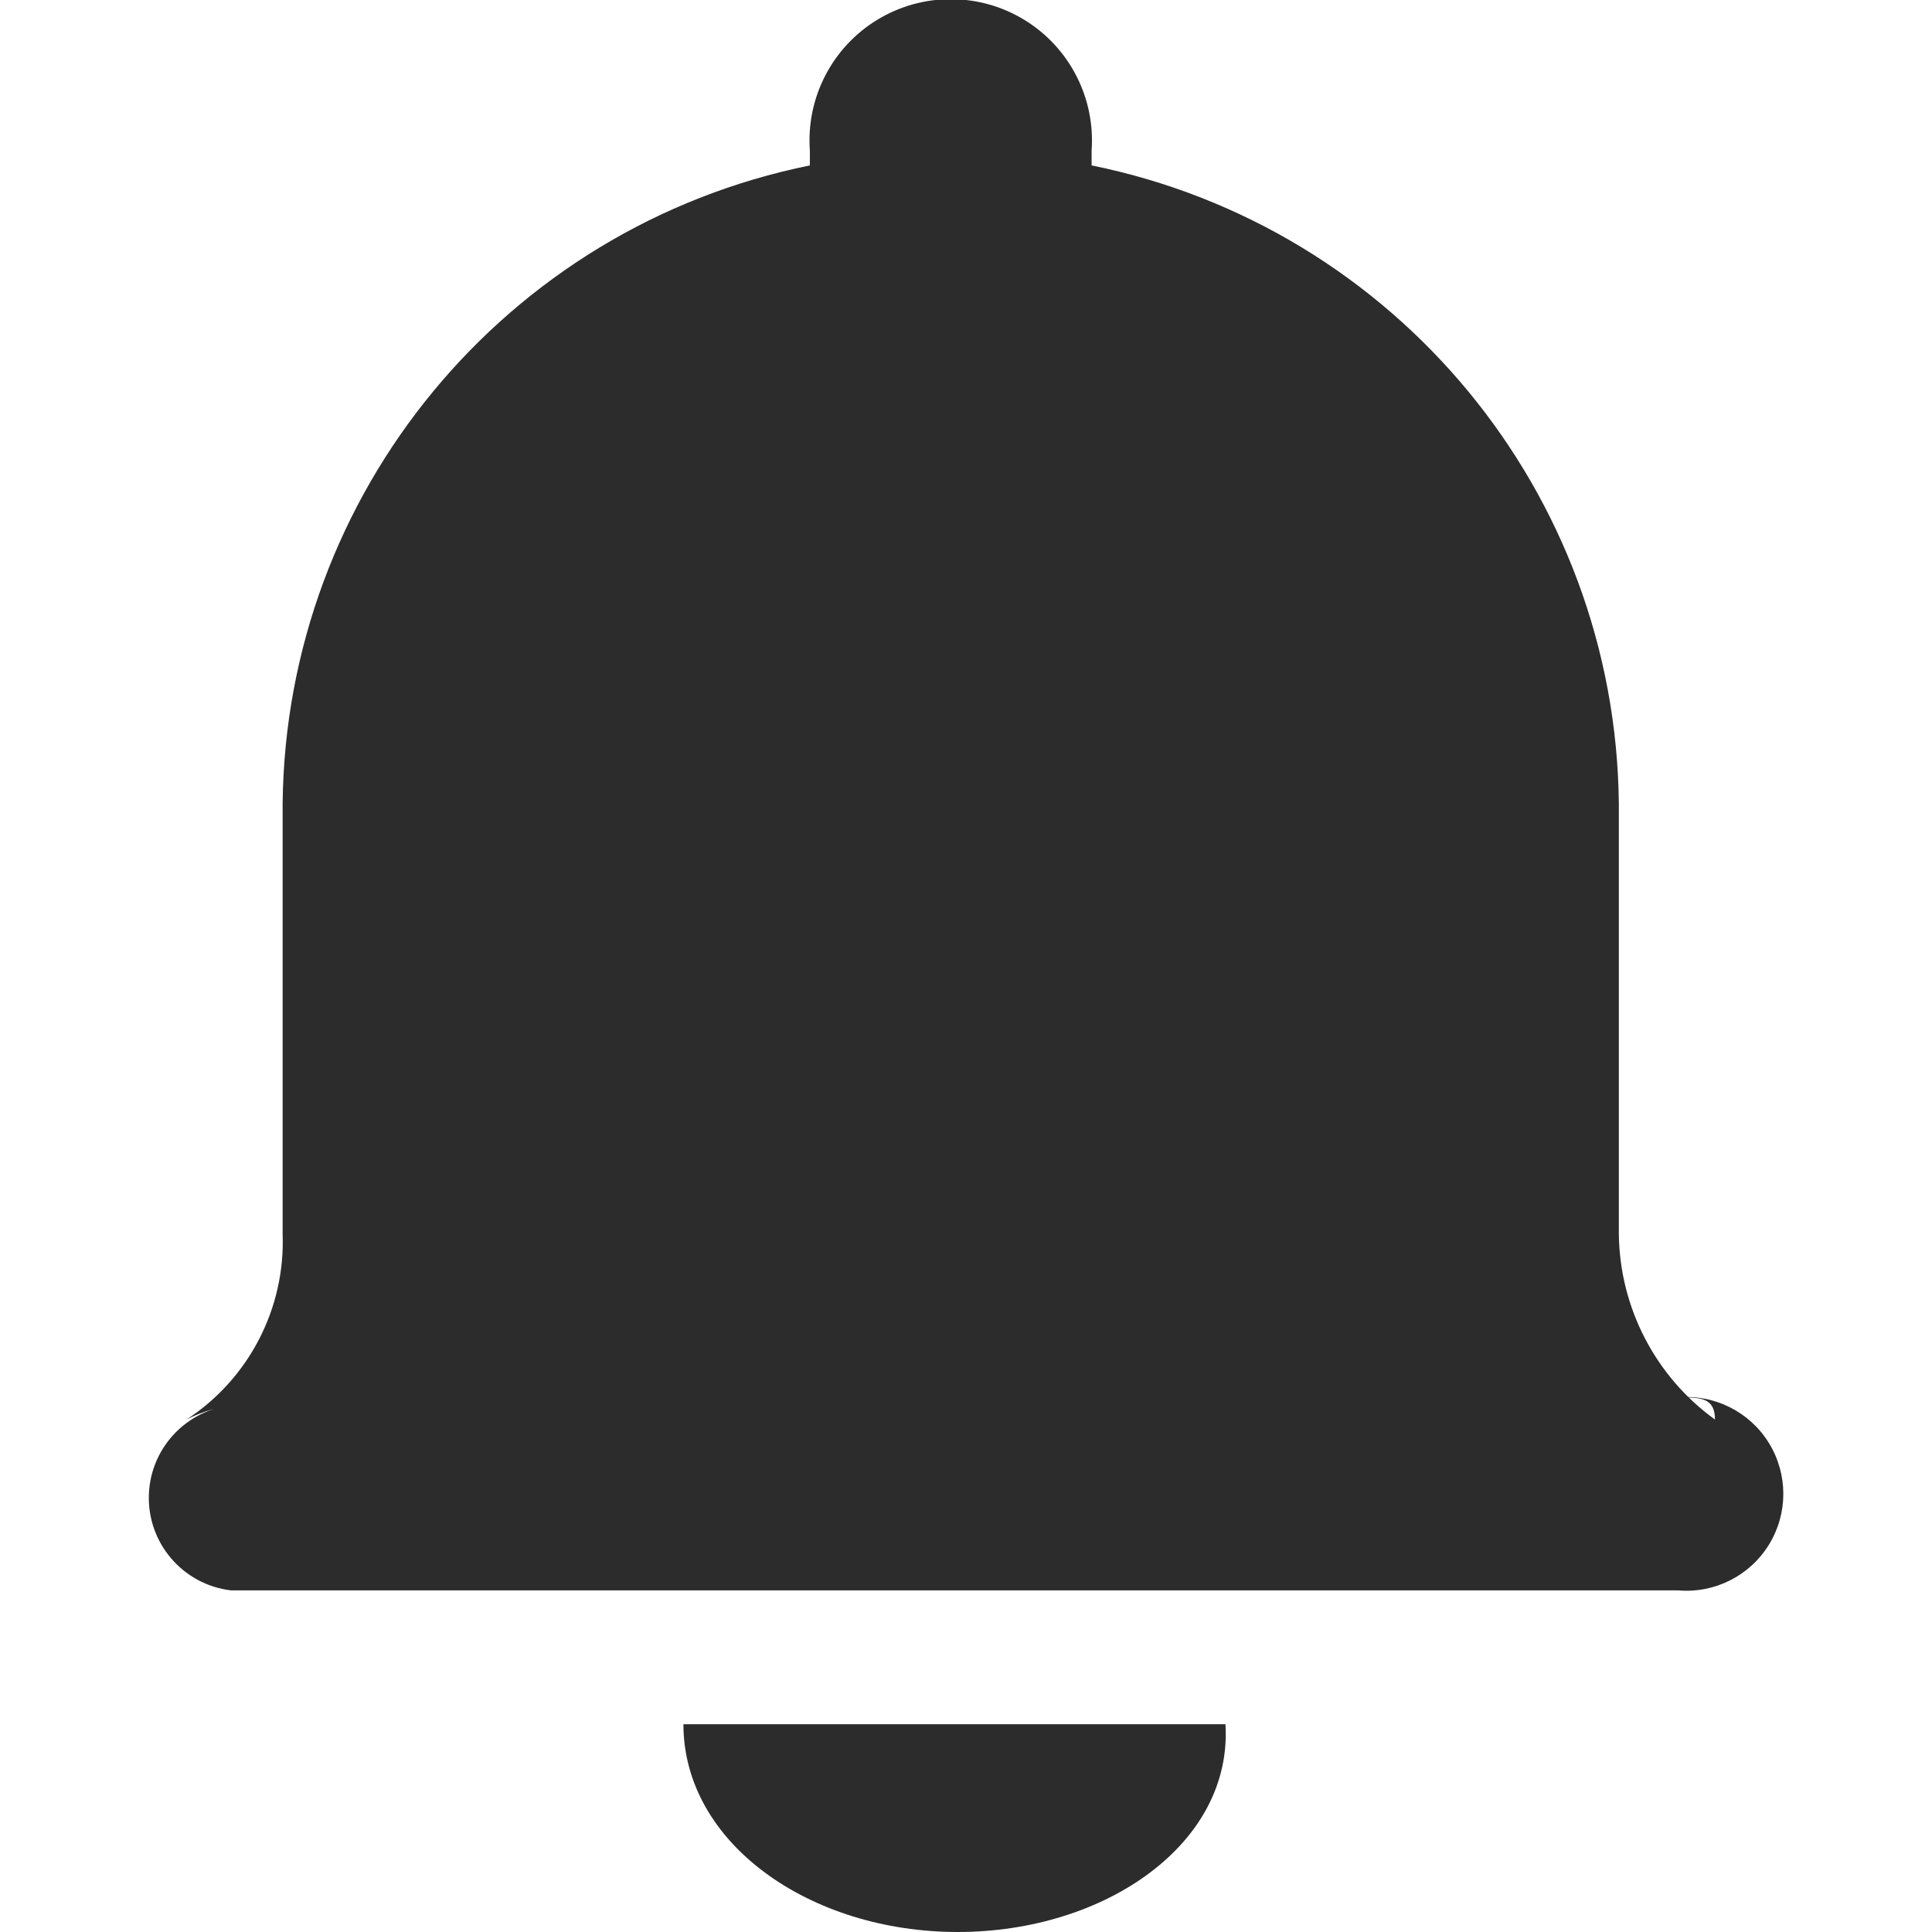
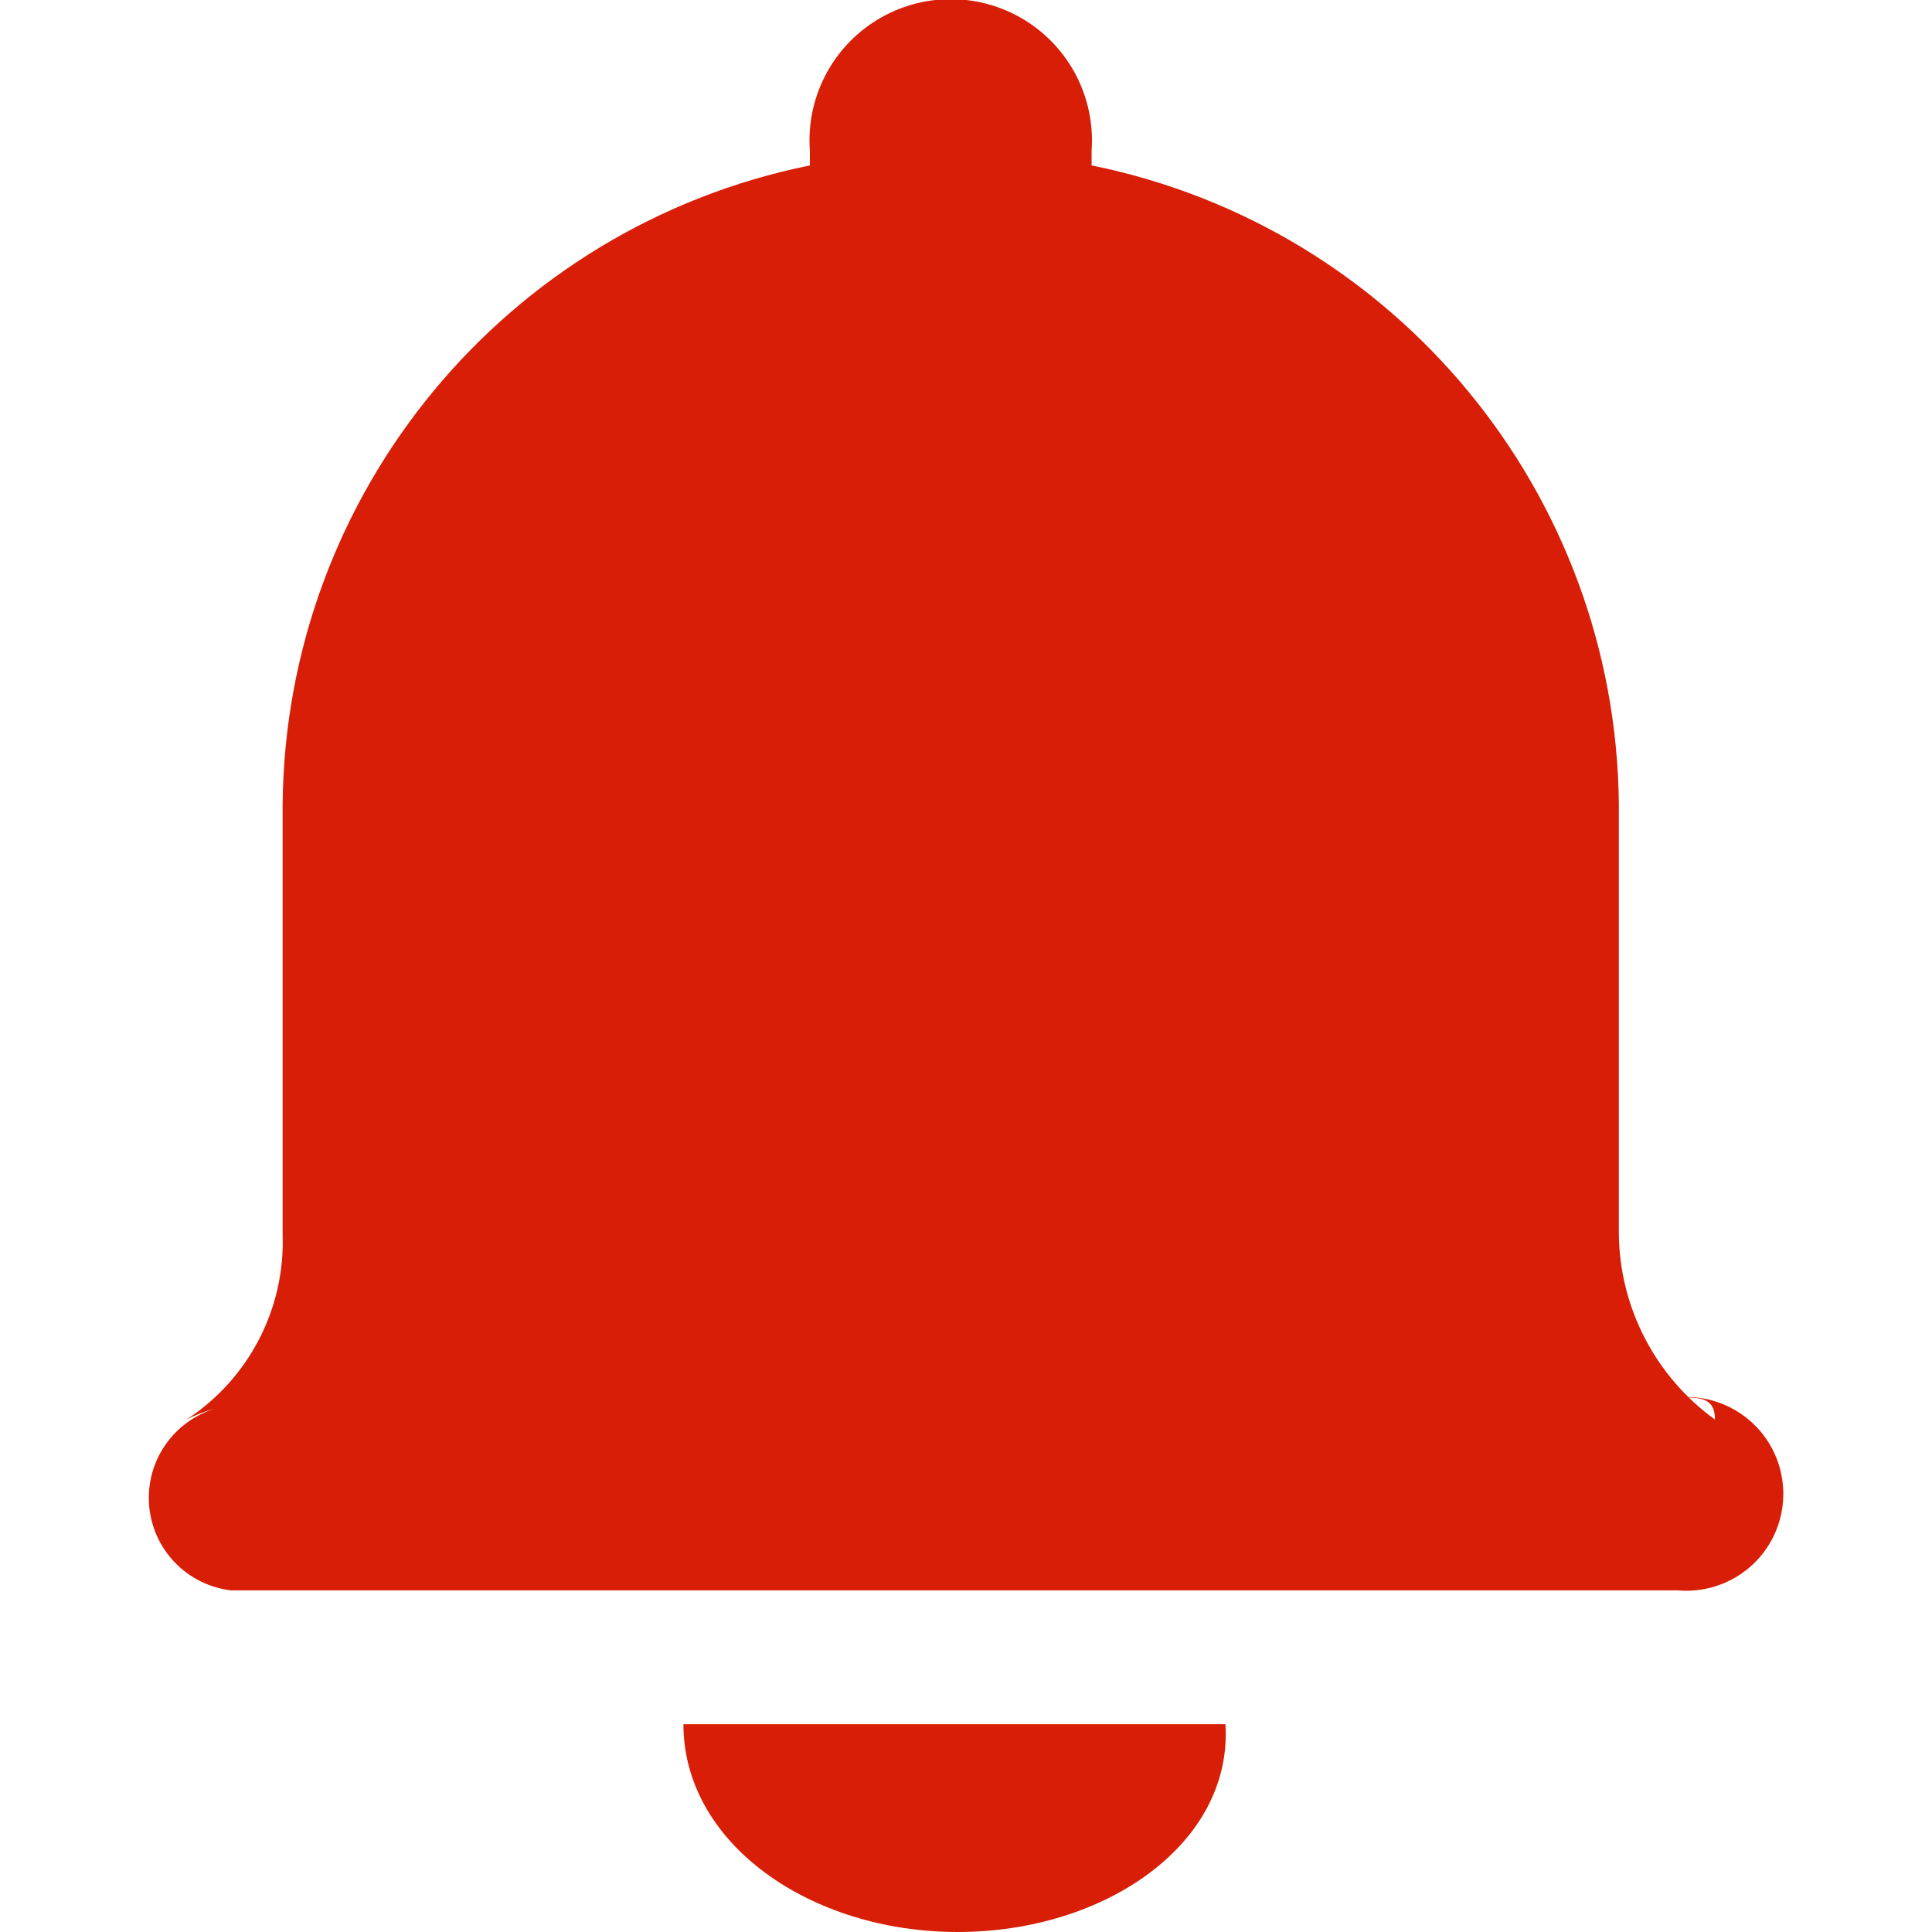
- <svg xmlns="http://www.w3.org/2000/svg" t="1710310792265" class="icon" viewBox="0 0 1024 1024" version="1.1" p-id="13107" width="200" height="200">
-   <path d="M889.376 740.633a51.343 51.343 0 1 1 0 102.294H122.364a49.384 49.384 0 0 1 3.919-98.375 72.899 72.899 0 0 0-27.435 7.839 112.485 112.485 0 0 0 50.951-98.375v-228.105a348.82 348.82 0 0 1 279.448-338.238v-7.839a74.859 74.859 0 1 1 149.326 0v7.839a348.82 348.82 0 0 1 279.448 338.238v228.105a123.067 123.067 0 0 0 50.951 98.375c0-11.758-7.839-11.758-19.597-11.758zM507.634 1024c-78.387 0-145.407-47.032-145.407-110.133h287.287c3.919 63.101-63.493 110.133-141.88 110.133z m0 0" p-id="13108" fill="#2c2c2c" />
+ <svg xmlns="http://www.w3.org/2000/svg" t="1723091127719" class="icon" viewBox="0 0 1024 1024" version="1.1" p-id="1010" width="200" height="200">
+   <path d="M889.376 740.633a51.343 51.343 0 1 1 0 102.294H122.364a49.384 49.384 0 0 1 3.919-98.375 72.899 72.899 0 0 0-27.435 7.839 112.485 112.485 0 0 0 50.951-98.375v-228.105a348.82 348.82 0 0 1 279.448-338.238v-7.839a74.859 74.859 0 1 1 149.326 0v7.839a348.82 348.82 0 0 1 279.448 338.238v228.105a123.067 123.067 0 0 0 50.951 98.375c0-11.758-7.839-11.758-19.597-11.758zM507.634 1024c-78.387 0-145.407-47.032-145.407-110.133h287.287c3.919 63.101-63.493 110.133-141.88 110.133z m0 0" p-id="1011" fill="#d81e06" />
</svg>
